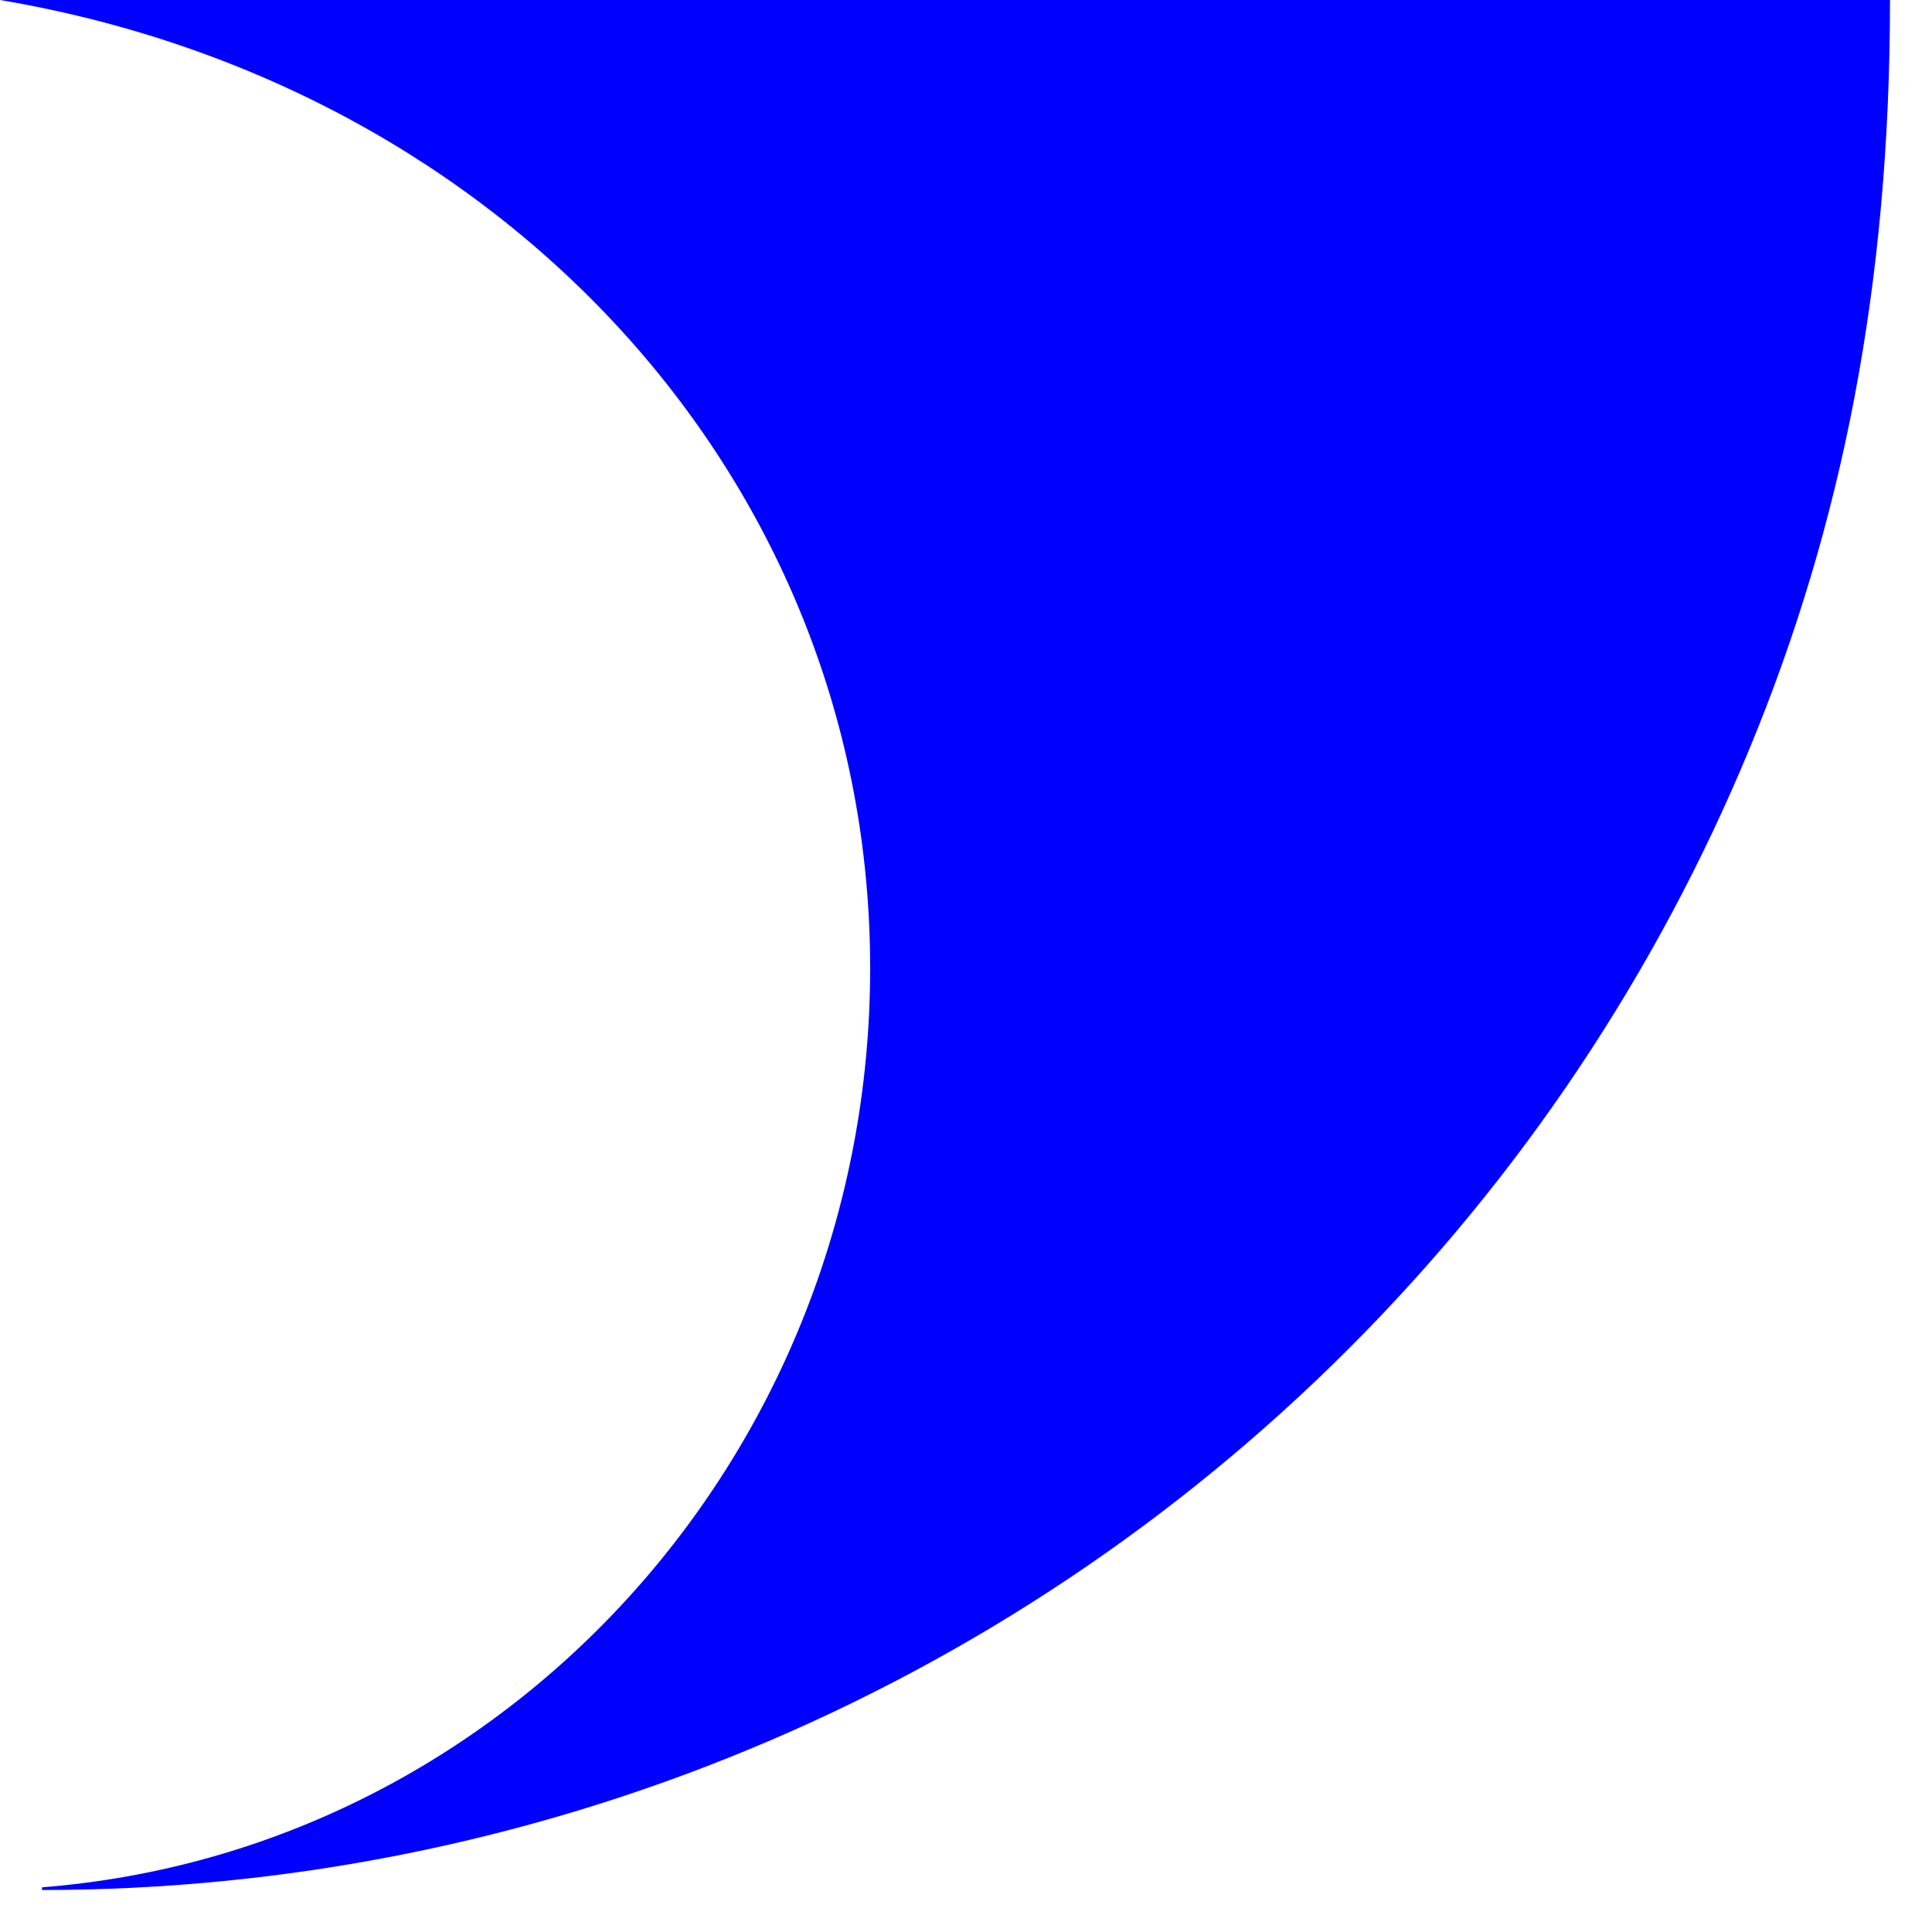
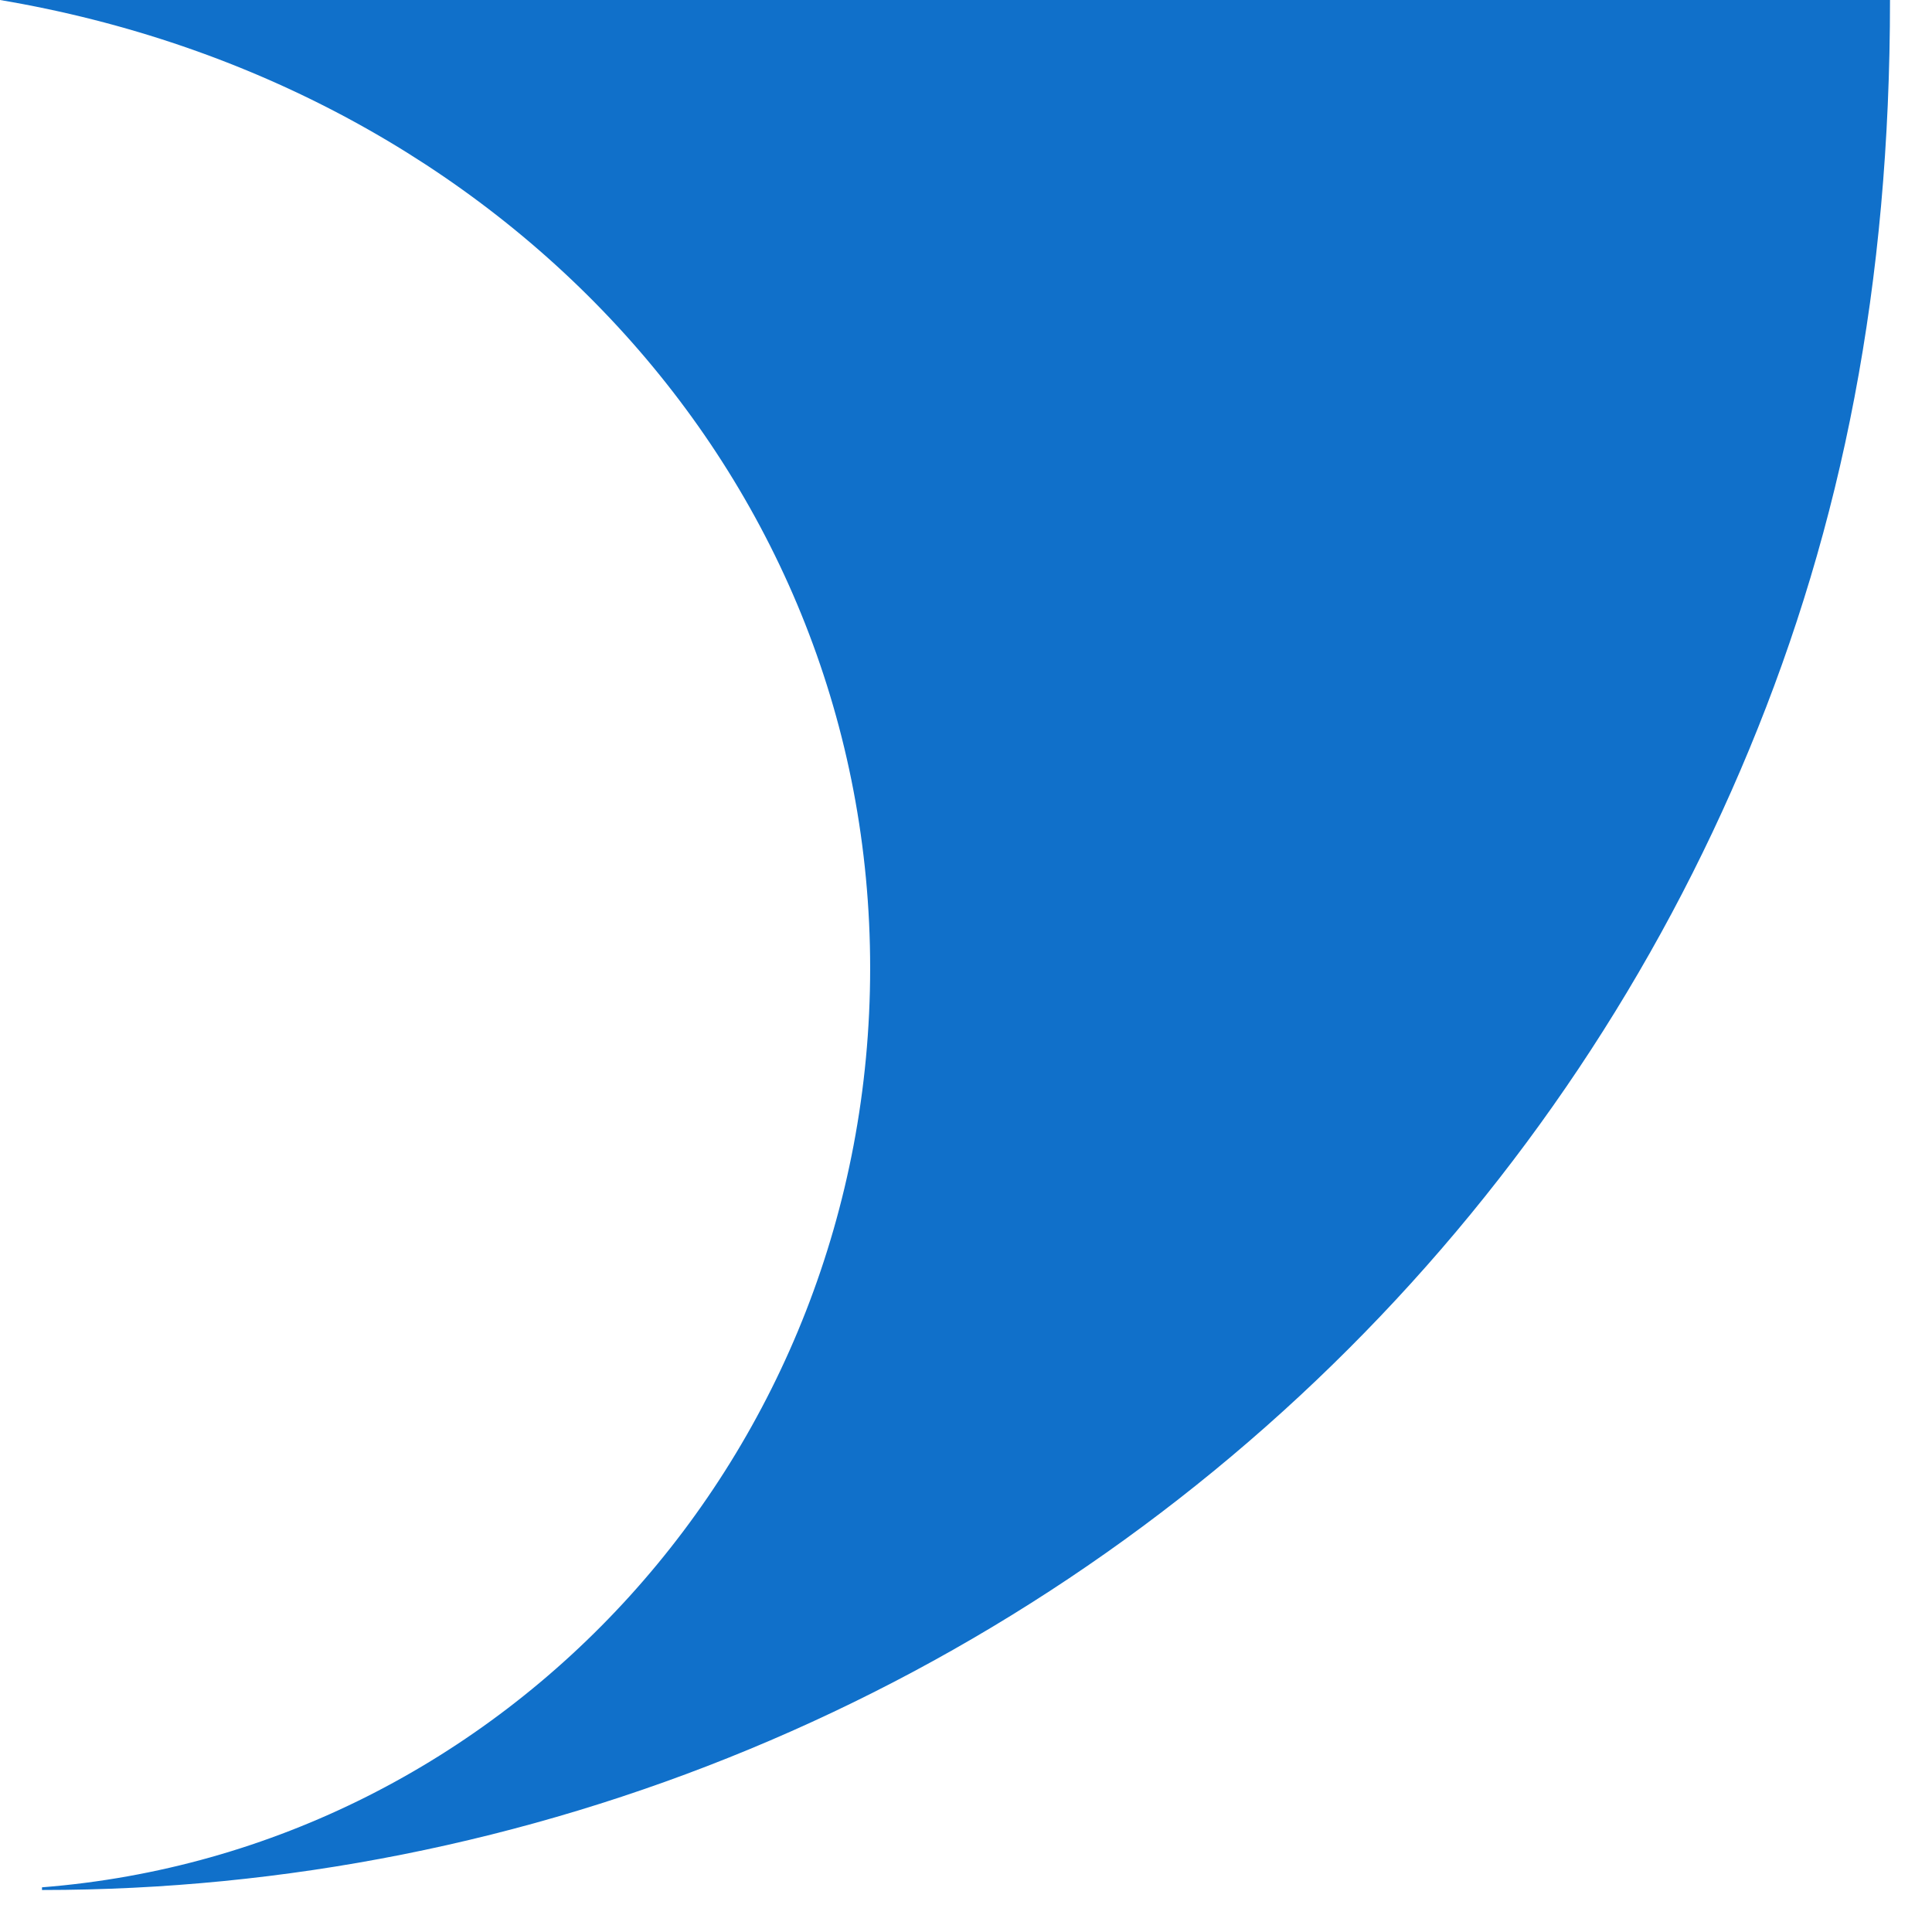
<svg xmlns="http://www.w3.org/2000/svg" width="23" height="23" stroke-width="0" viewBox="0 0 23 23" fill="none">
-   <path fill-rule="evenodd" clip-rule="evenodd" d="M20.825 8.919C21.931 6.25 22.5 3.389 22.5 0.0 H0.0 V0.0 C6.015 1.014 10.359 5.748 10.359 11.525C10.359 17.301 6.015 22.035 0.5 22.468V22.5C3.389 22.5 6.25 21.931 8.919 20.825C11.588 19.72 14.014 18.099 16.056 16.056C18.099 14.014 19.72 11.588 20.825 8.919Z" fill="#0000FF" />
+   <path fill-rule="evenodd" clip-rule="evenodd" d="M20.825 8.919C21.931 6.25 22.5 3.389 22.5 0.0 H0.0 V0.0 C6.015 1.014 10.359 5.748 10.359 11.525C10.359 17.301 6.015 22.035 0.5 22.468V22.5C3.389 22.5 6.25 21.931 8.919 20.825C11.588 19.72 14.014 18.099 16.056 16.056C18.099 14.014 19.72 11.588 20.825 8.919Z" fill="#1070CA" />
</svg>
